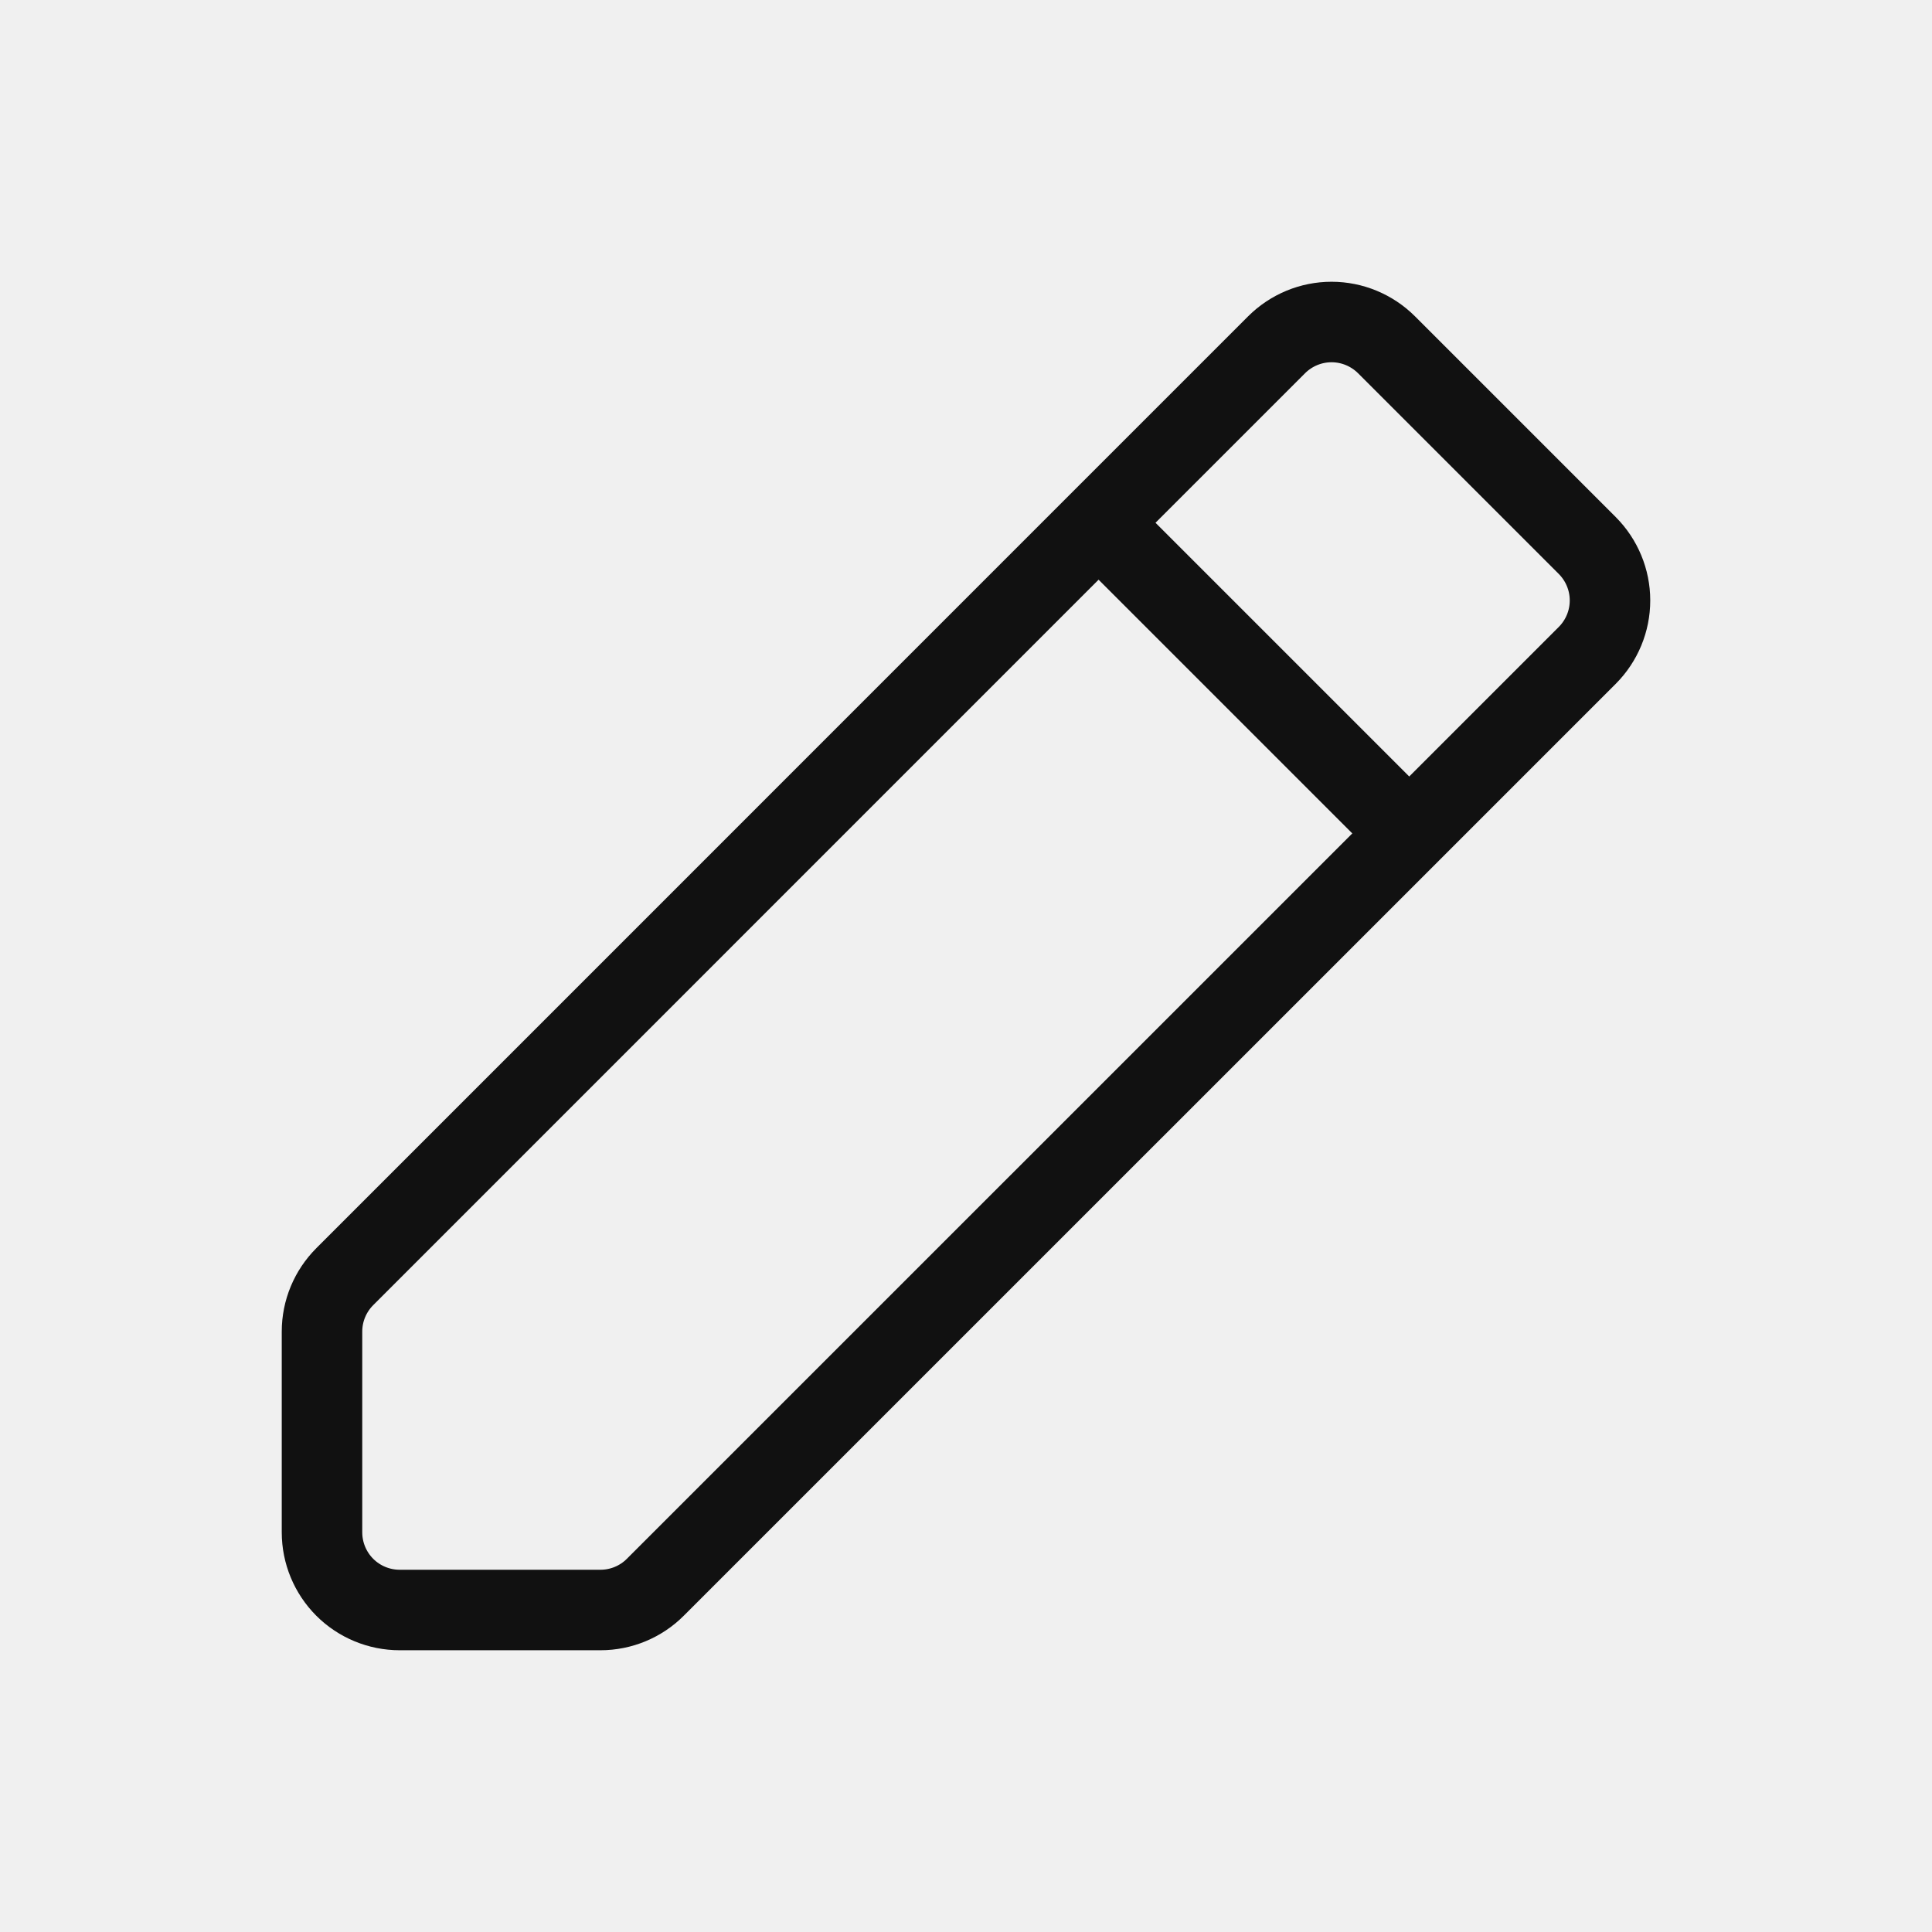
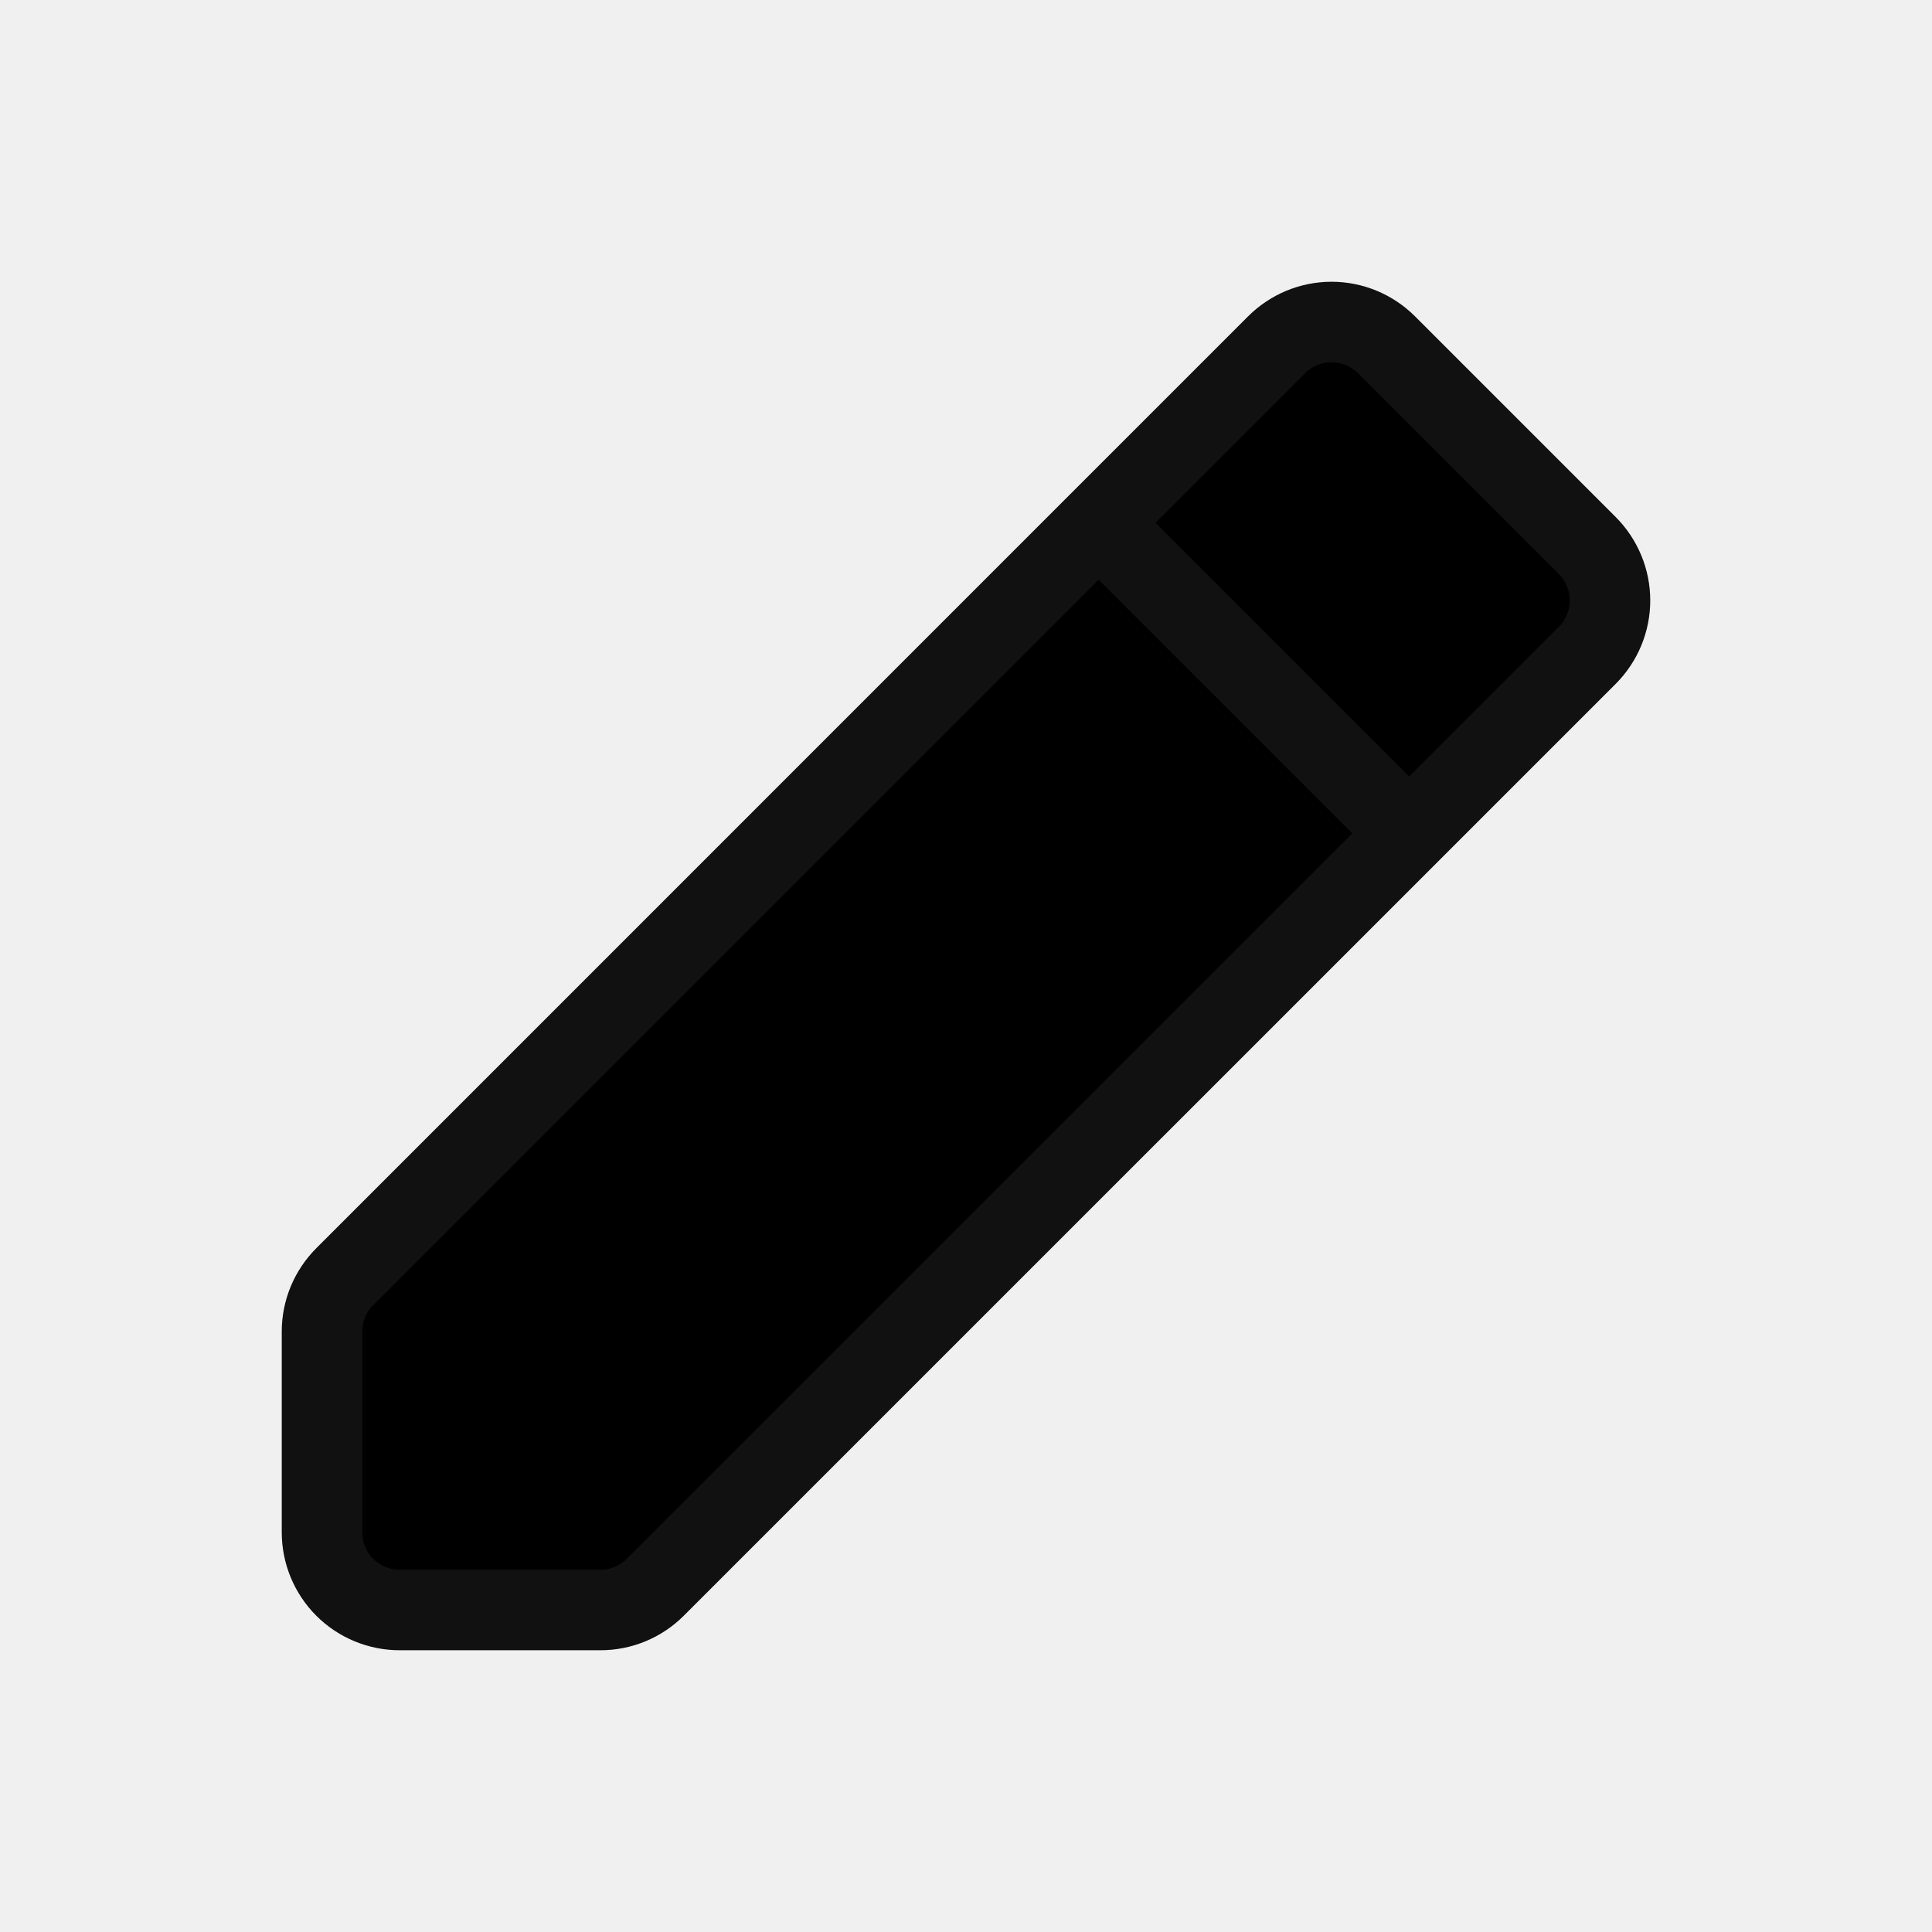
- <svg xmlns="http://www.w3.org/2000/svg" viewBox="0 0 24 24" fill="none">
+ <svg xmlns="http://www.w3.org/2000/svg" viewBox="0 0 24 24">
  <g clip-path="url(#clip0_210_13235)">
    <path d="M13.647 6.494L15.859 4.282C16.04 4.102 16.285 4 16.541 4C16.797 4 17.042 4.102 17.223 4.282L19.718 6.777C19.898 6.958 20 7.203 20 7.459C20 7.715 19.898 7.96 19.718 8.141L17.506 10.353M13.647 6.494L4.283 15.859C4.102 16.04 4 16.285 4 16.541V19.035C4 19.291 4.102 19.537 4.283 19.718C4.463 19.898 4.709 20 4.965 20H7.459C7.715 20 7.961 19.898 8.141 19.717L17.506 10.353M13.647 6.494L17.506 10.353" stroke="#111111" stroke-linecap="round" stroke-linejoin="round" />
  </g>
  <defs>
    <clipPath id="clip0_210_13235">
      <rect width="24" height="24" fill="white" />
    </clipPath>
  </defs>
</svg>
